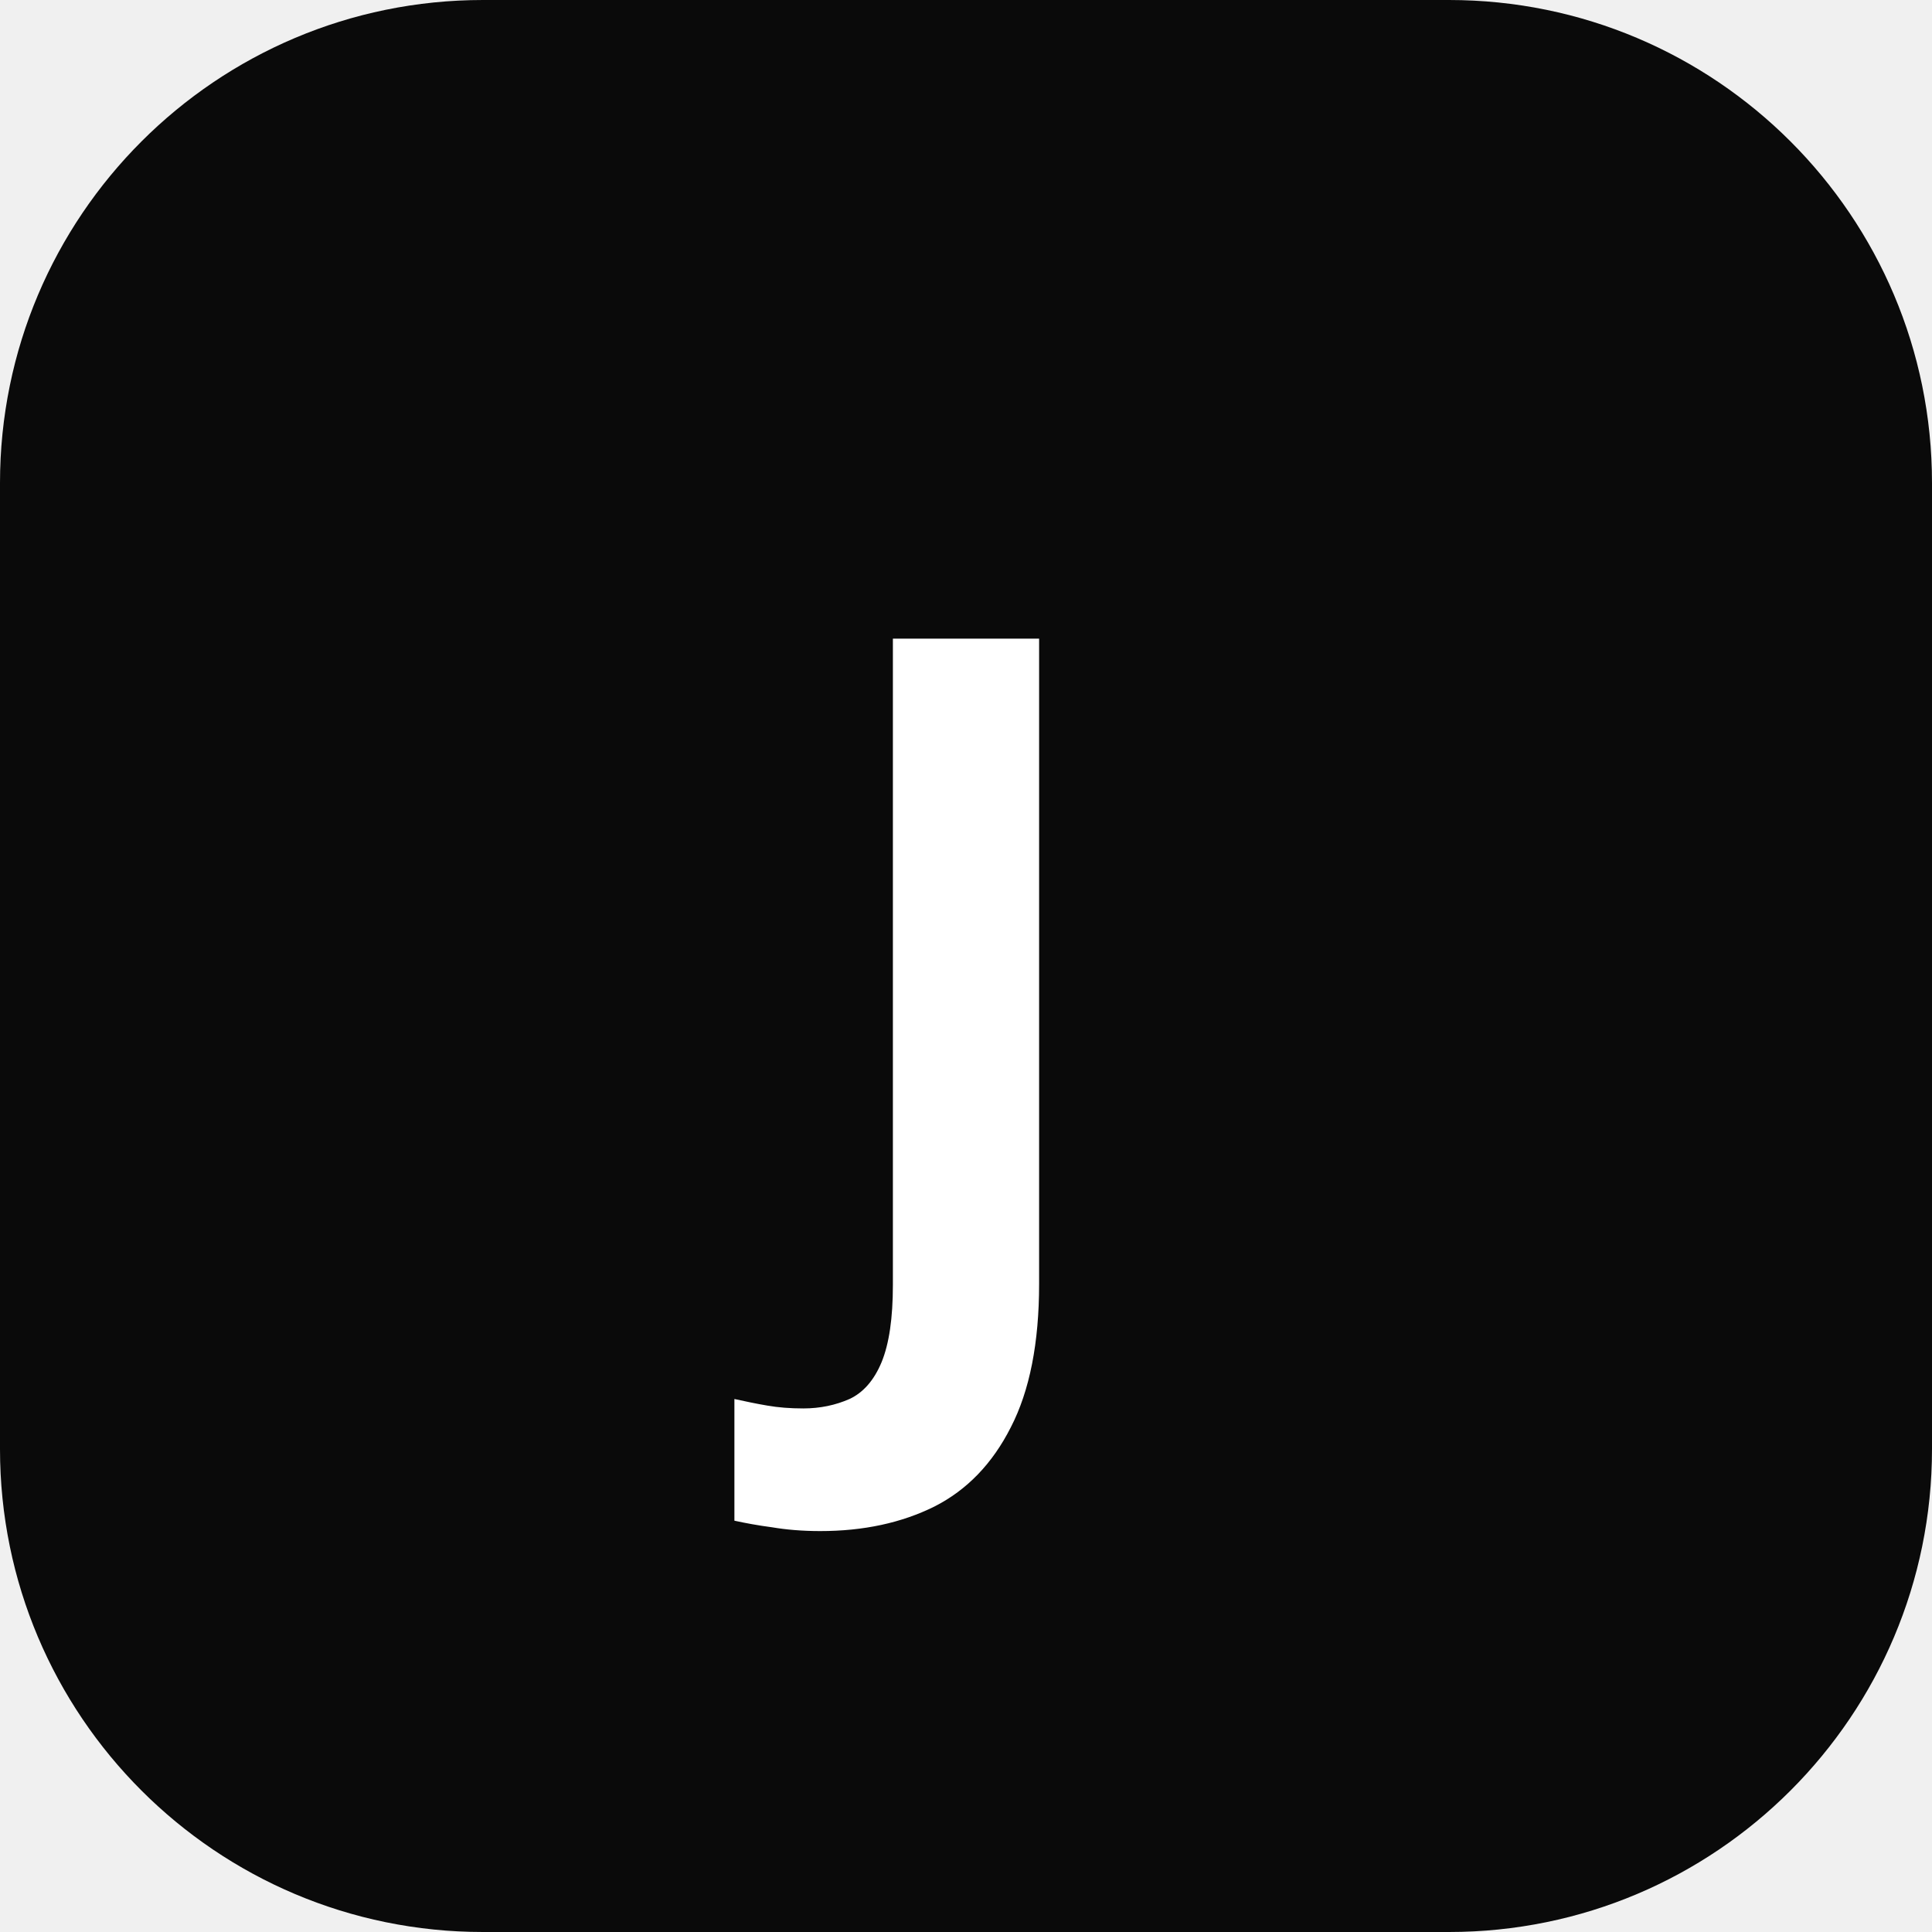
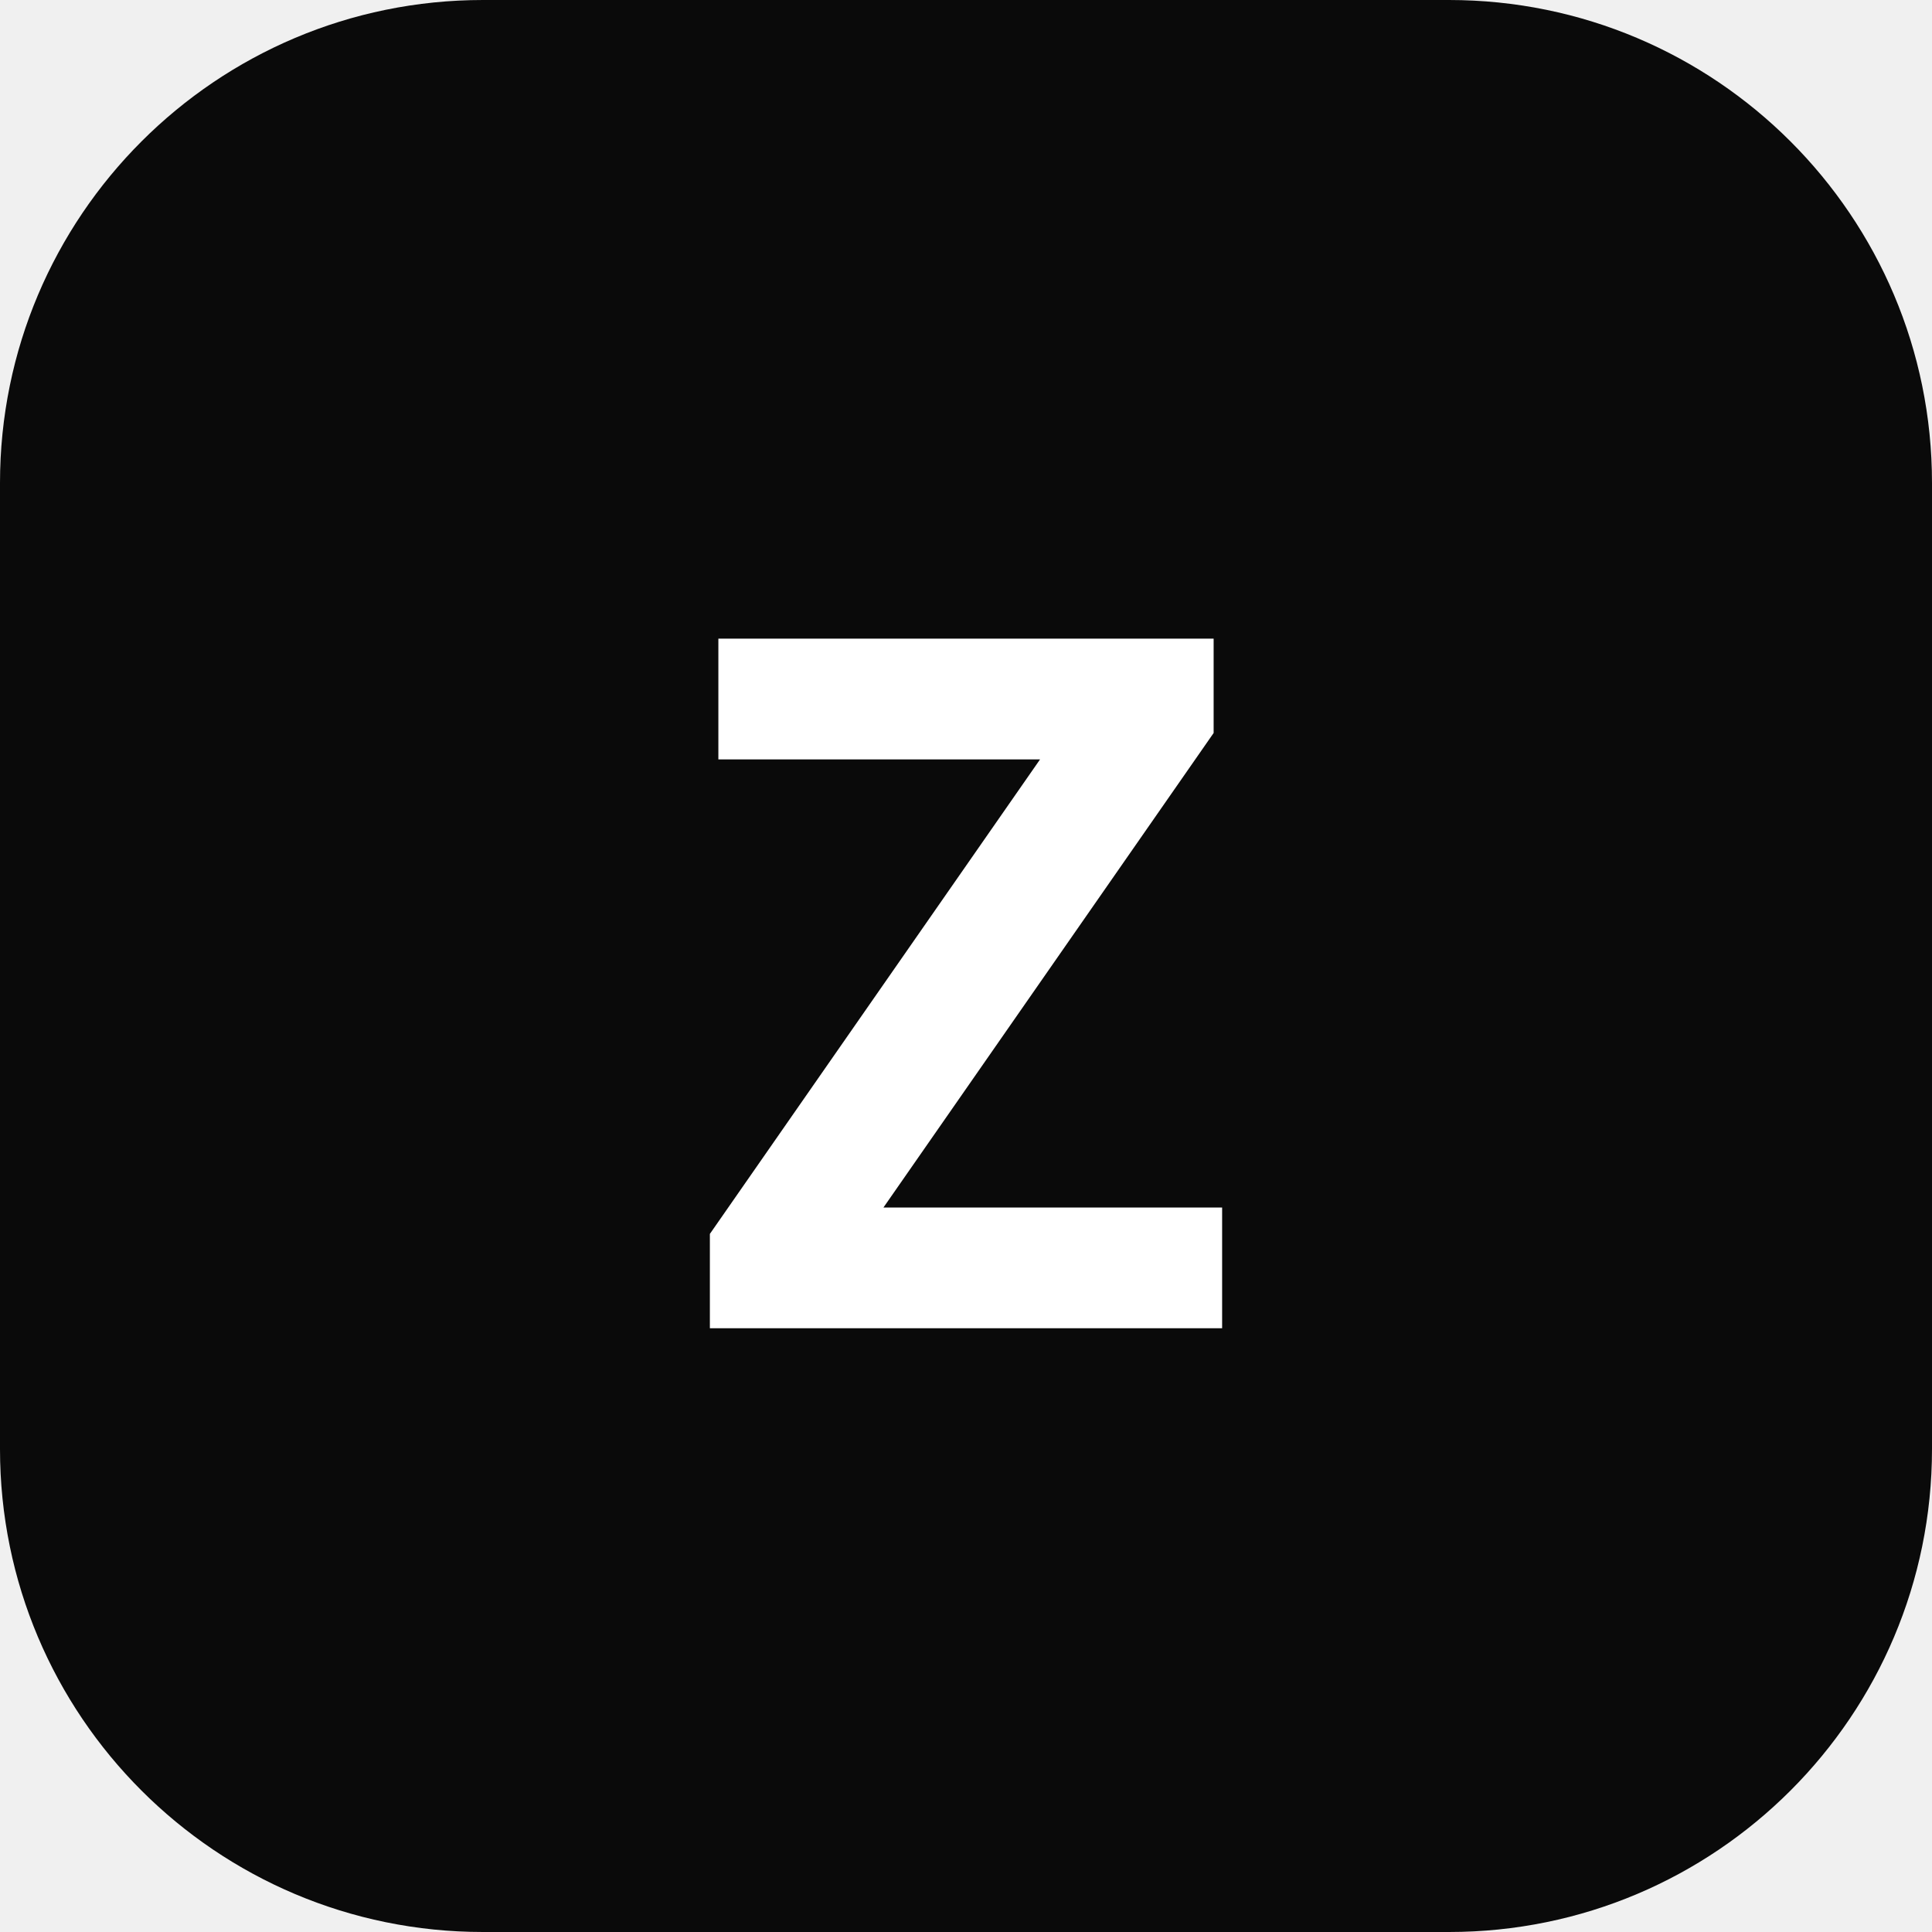
<svg xmlns="http://www.w3.org/2000/svg" width="32" height="32" viewBox="0 0 32 32">
  <rect width="32" height="32" rx="8" fill="#0a0a0a" />
-   <text x="16" y="22" text-anchor="middle" font-family="system-ui, sans-serif" font-weight="700" font-size="16" fill="#fff">J</text>
+   <text x="16" y="22" text-anchor="middle" font-family="system-ui, sans-serif" font-weight="700" font-size="16" fill="#fff">Z</text>
</svg>
